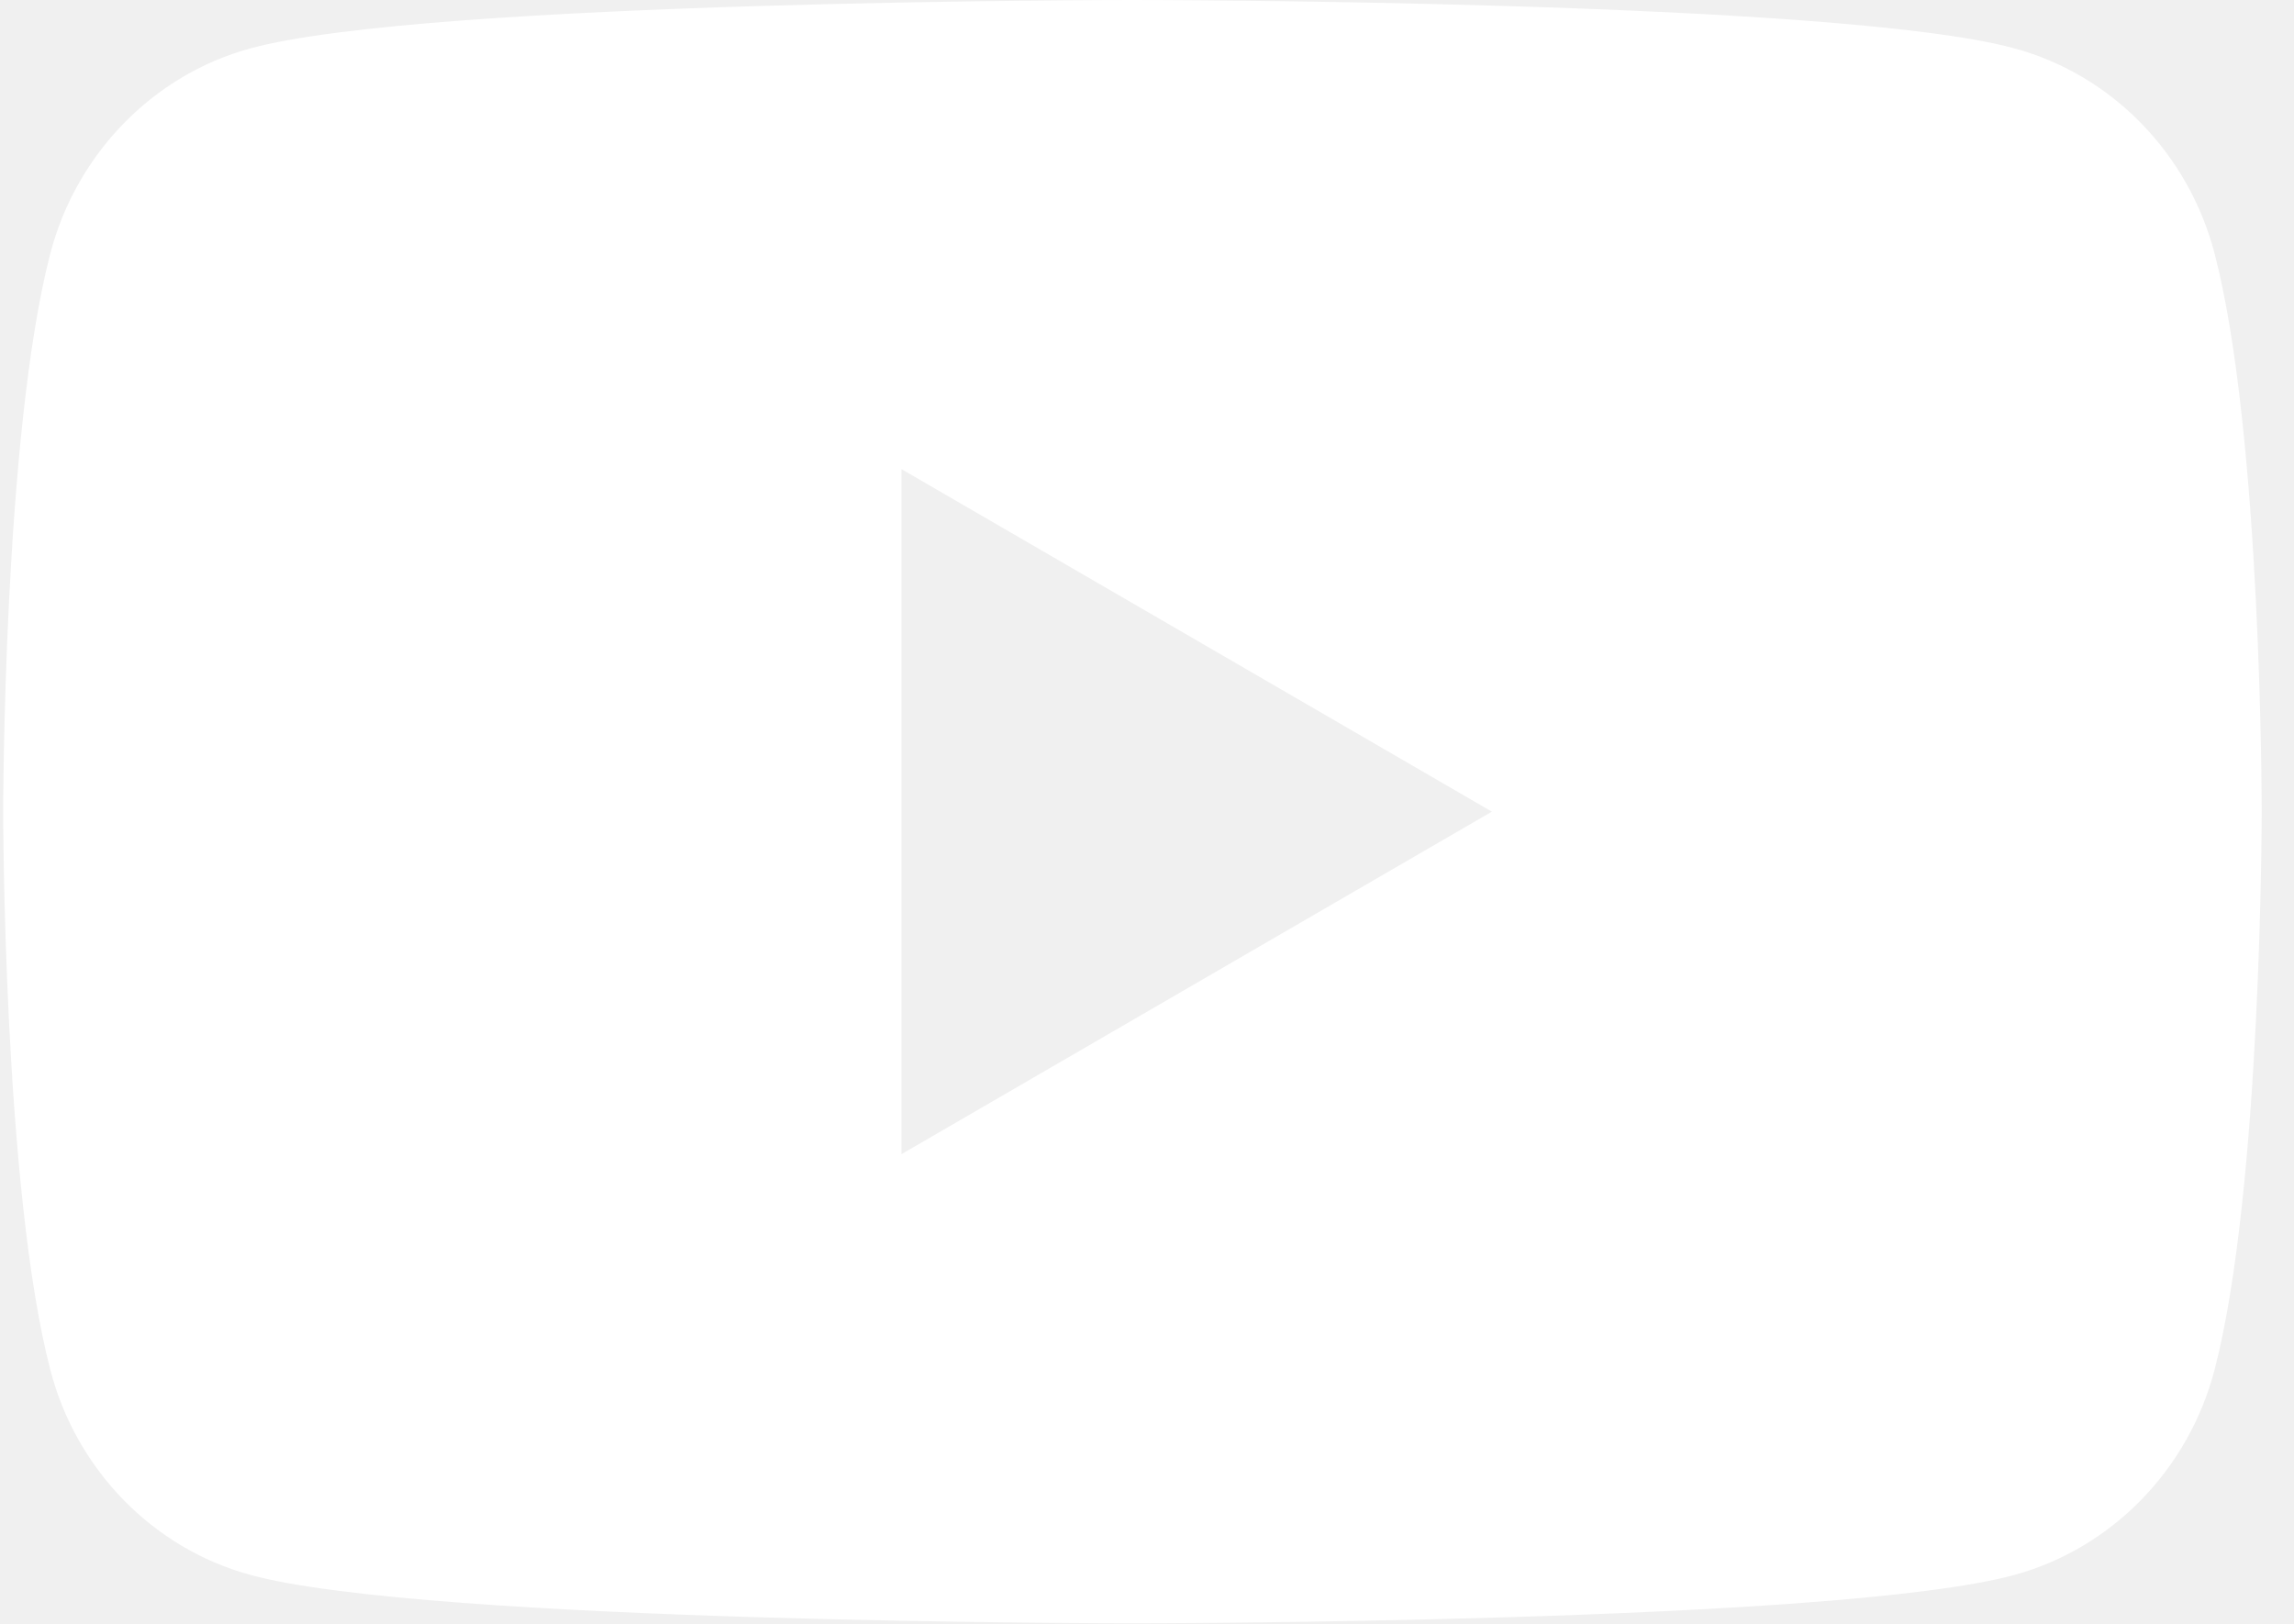
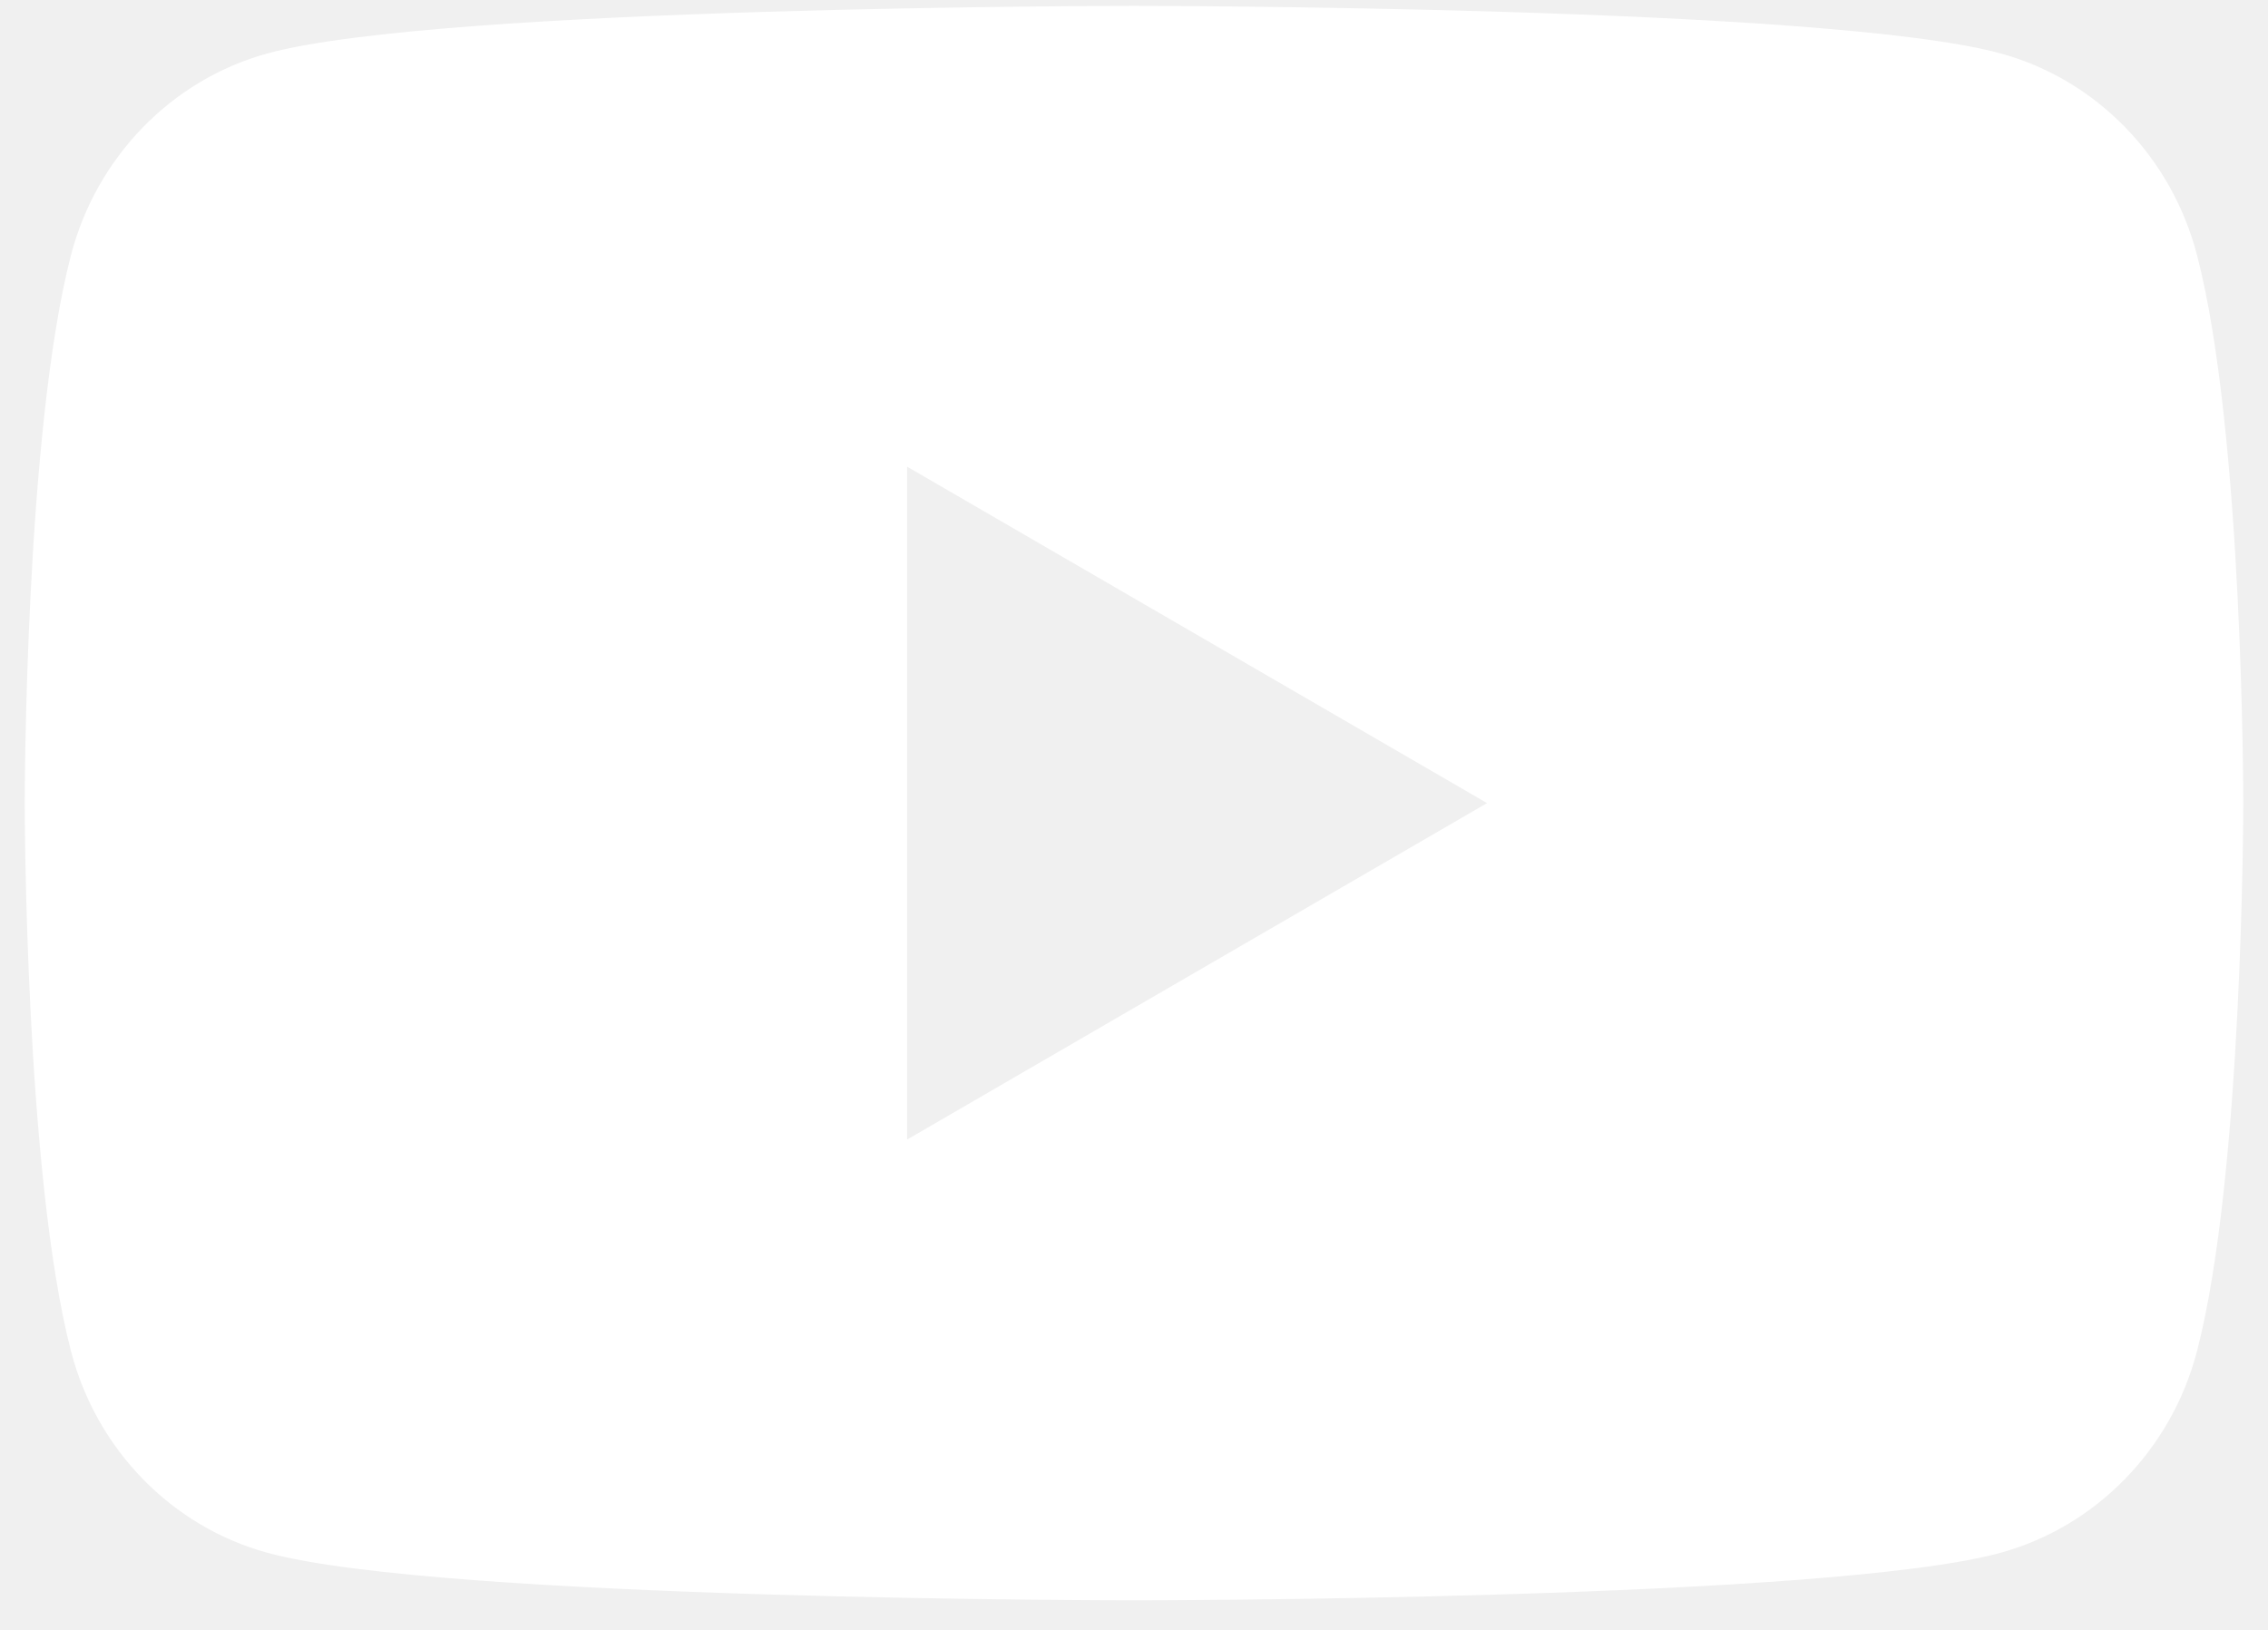
- <svg xmlns="http://www.w3.org/2000/svg" width="65" height="46" viewBox="0 0 65 46" fill="none">
-   <path fill-rule="evenodd" clip-rule="evenodd" d="M57.09 1.374C59.846 2.127 62.011 4.353 62.749 7.182C64.09 12.311 64.085 23 64.085 23C64.085 23 64.085 33.695 62.749 38.818C62.011 41.642 59.846 43.867 57.09 44.626C52.102 46 32.087 46 32.087 46C32.087 46 12.079 46 7.085 44.626C4.329 43.873 2.159 41.647 1.426 38.818C0.09 33.689 0.09 23 0.09 23C0.09 23 0.09 12.305 1.426 7.182C2.164 4.359 4.334 2.127 7.085 1.374C12.079 0 32.087 0 32.087 0C32.087 0 52.102 0 57.09 1.374ZM42.272 23L25.544 32.706V13.294L42.272 23Z" fill="white" />
+ <svg xmlns="http://www.w3.org/2000/svg" width="64" height="46" viewBox="0 0 64 46" fill="none">
+   <path fill-rule="evenodd" clip-rule="evenodd" d="M56.459 1.51C59.155 2.247 61.273 4.424 61.995 7.192C63.307 12.209 63.302 22.666 63.302 22.666C63.302 22.666 63.302 33.129 61.995 38.14C61.273 40.902 59.155 43.079 56.459 43.822C51.579 45.166 32 45.166 32 45.166C32 45.166 12.426 45.166 7.541 43.822C4.845 43.085 2.722 40.908 2.005 38.14C0.698 33.123 0.698 22.666 0.698 22.666C0.698 22.666 0.698 12.204 2.005 7.192C2.727 4.43 4.85 2.247 7.541 1.51C12.426 0.166 32 0.166 32 0.166C32 0.166 51.579 0.166 56.459 1.51ZM41.963 22.666L25.599 32.161V13.171L41.963 22.666Z" fill="white" />
</svg>
